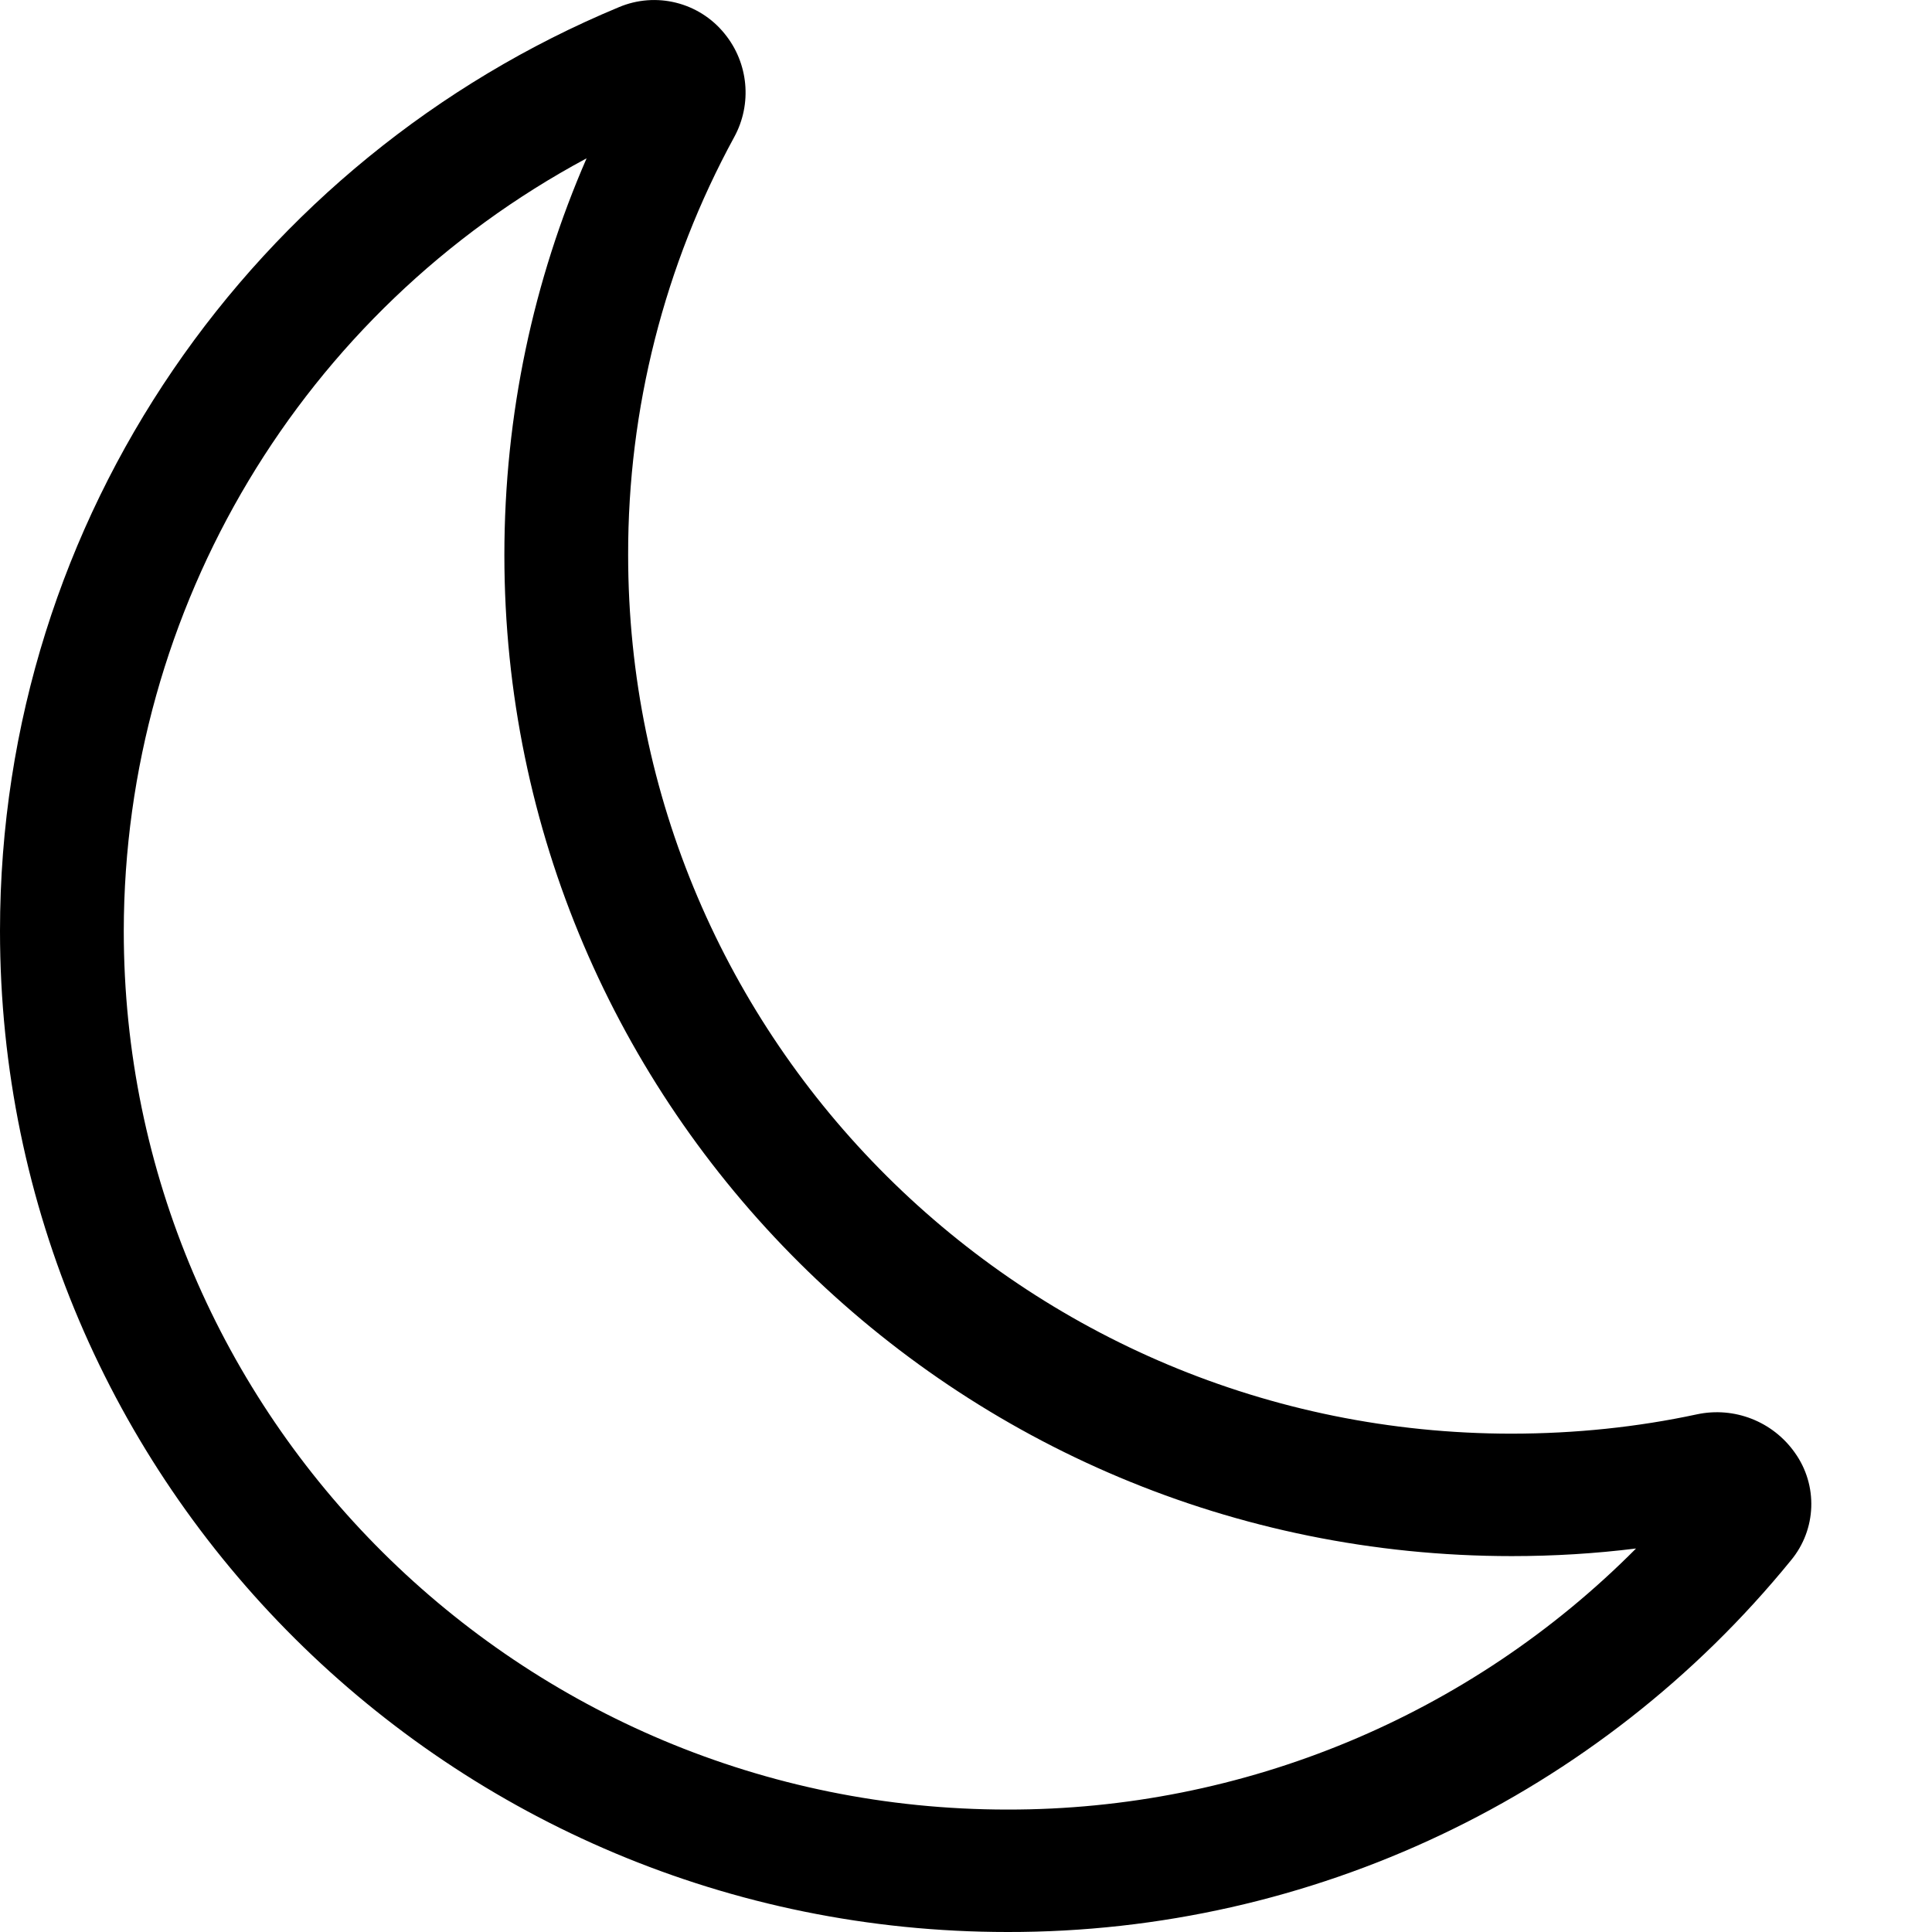
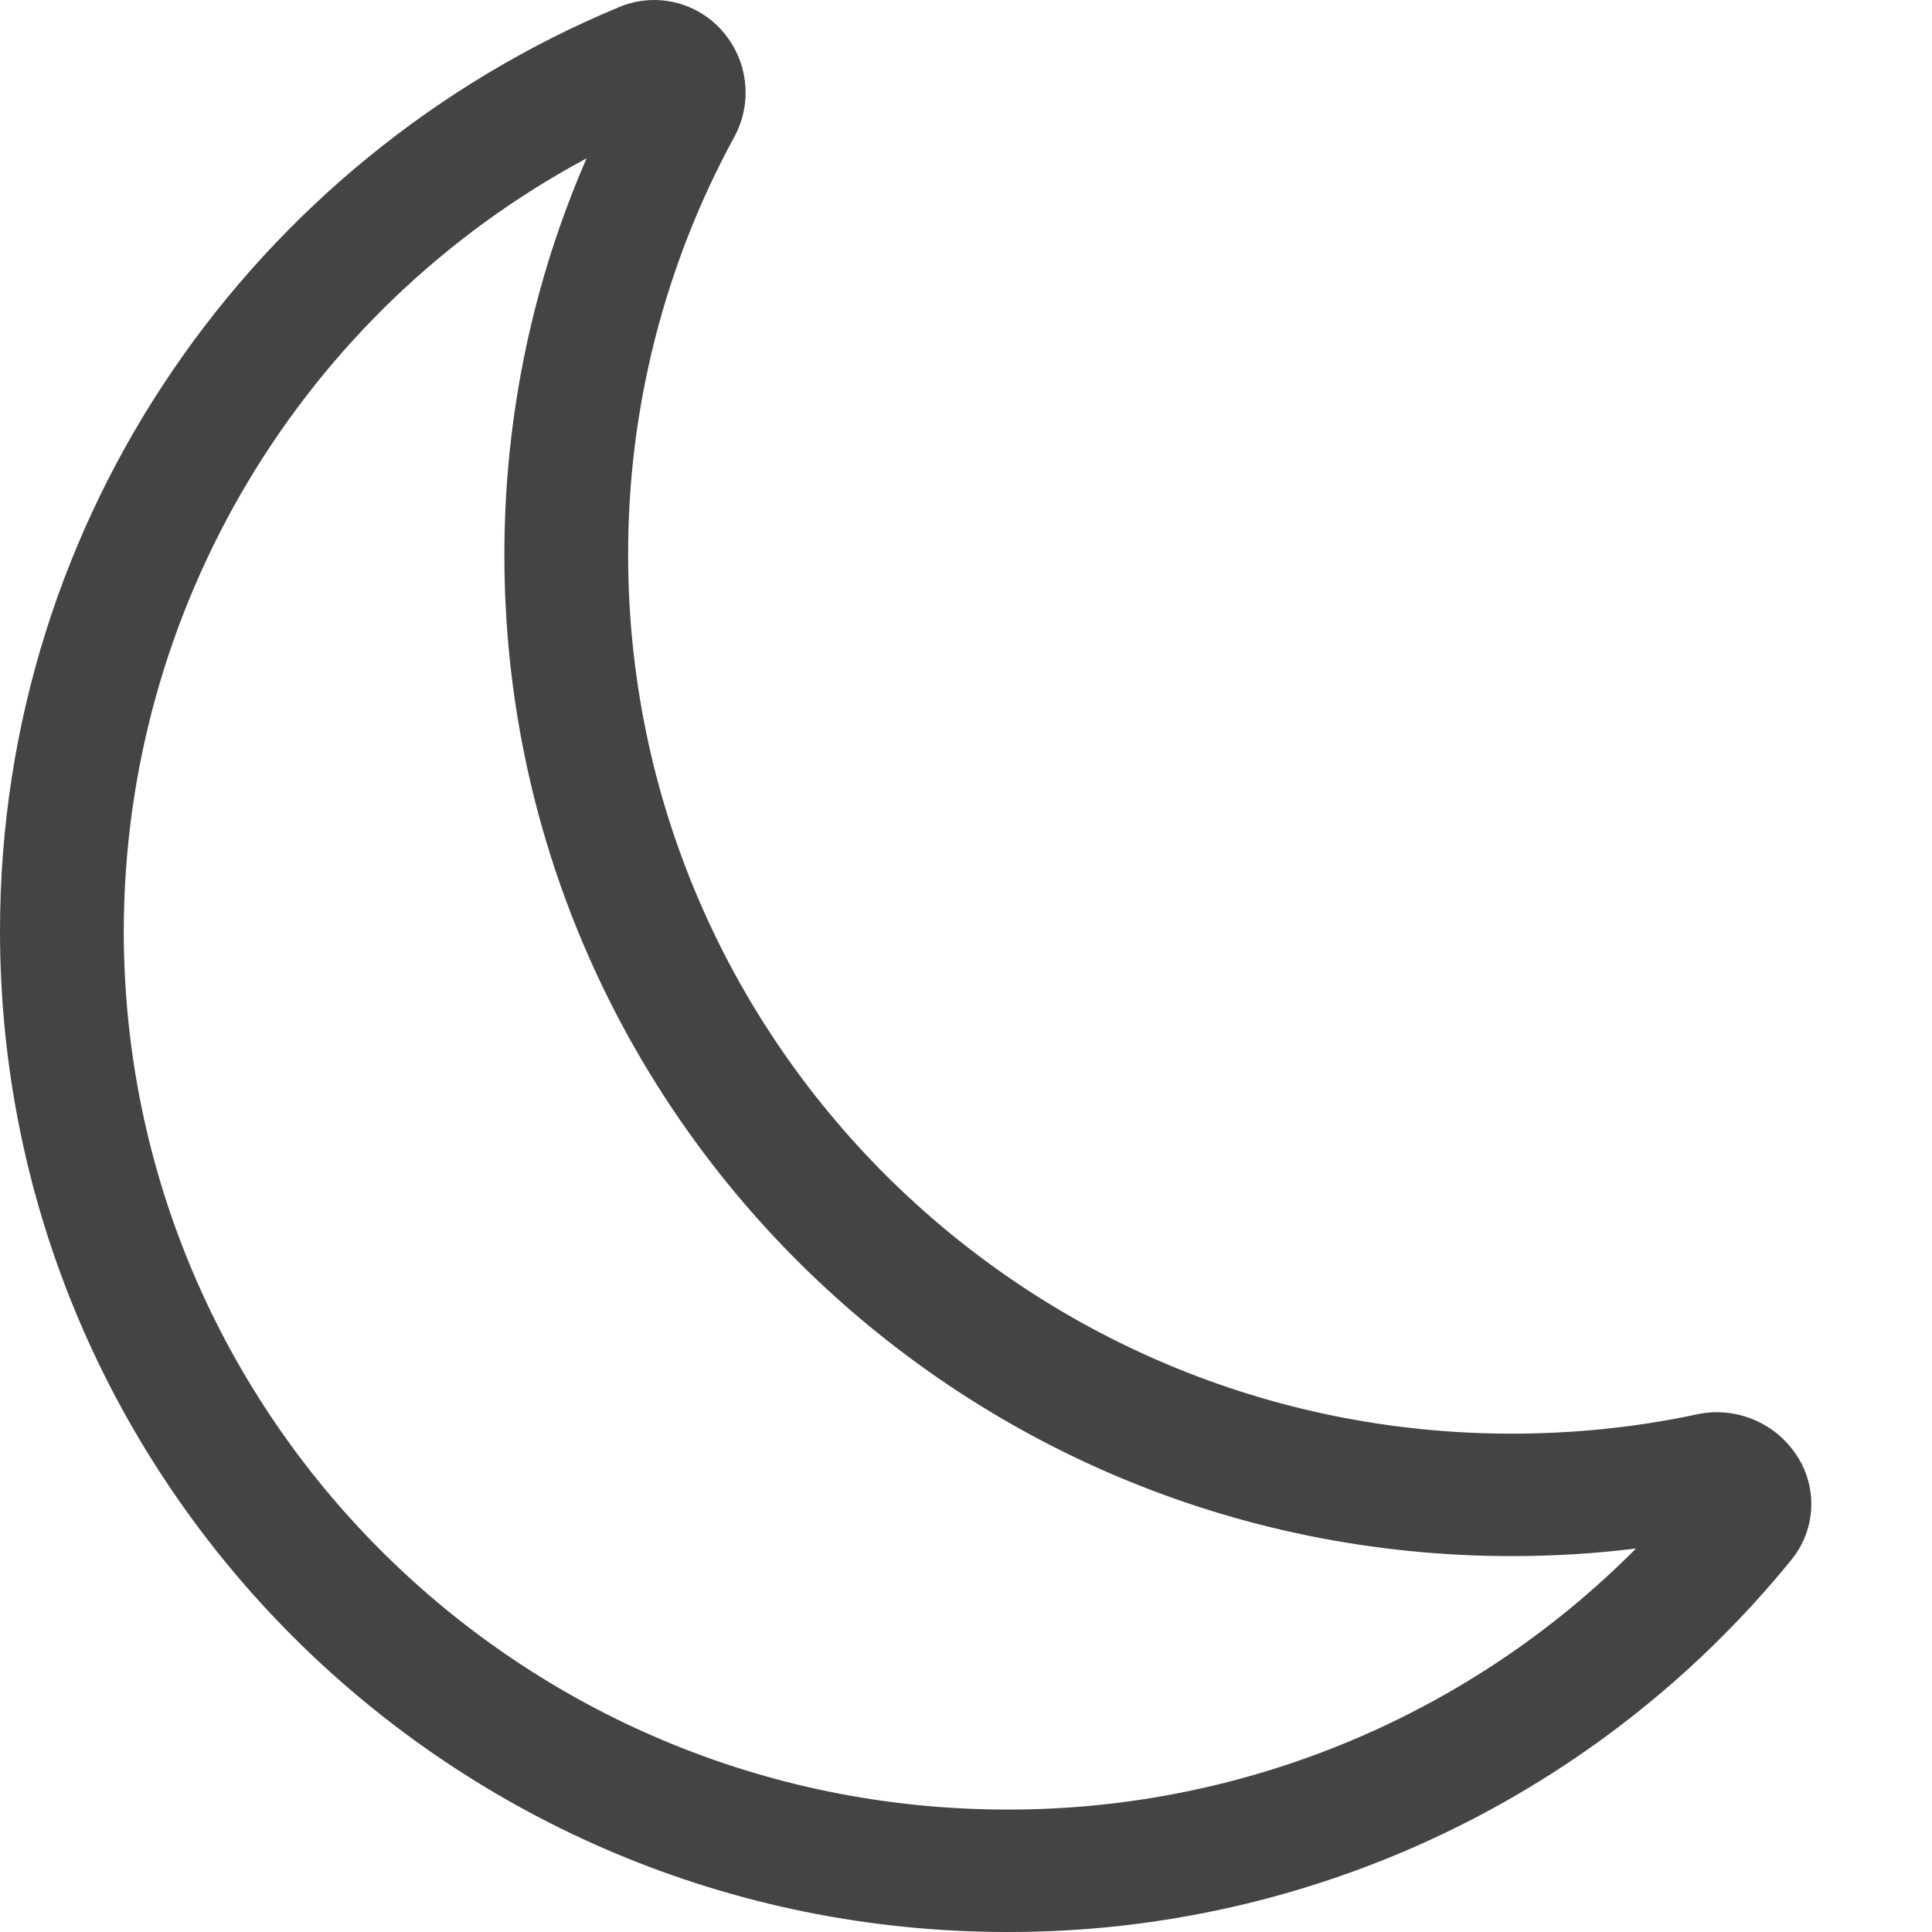
- <svg xmlns="http://www.w3.org/2000/svg" width="16" height="16" fill="currentColor" class="bi bi-moon" viewBox="0 0 16 16">
+ <svg xmlns="http://www.w3.org/2000/svg" width="16" height="16" fill="#444" class="bi bi-moon" viewBox="0 0 16 16">
  <path d="M6 .278a.77.77 0 0 1 .08.858 7.2 7.2 0 0 0-.878 3.46c0 4.021 3.278 7.277 7.318 7.277q.792-.001 1.533-.16a.79.79 0 0 1 .81.316.73.73 0 0 1-.031.893A8.35 8.35 0 0 1 8.344 16C3.734 16 0 12.286 0 7.71 0 4.266 2.114 1.312 5.124.06A.75.75 0 0 1 6 .278M4.858 1.311A7.27 7.27 0 0 0 1.025 7.71c0 4.02 3.279 7.276 7.319 7.276a7.32 7.32 0 0 0 5.205-2.162q-.506.063-1.029.063c-4.61 0-8.343-3.714-8.343-8.29 0-1.167.242-2.278.681-3.286" />
</svg>
